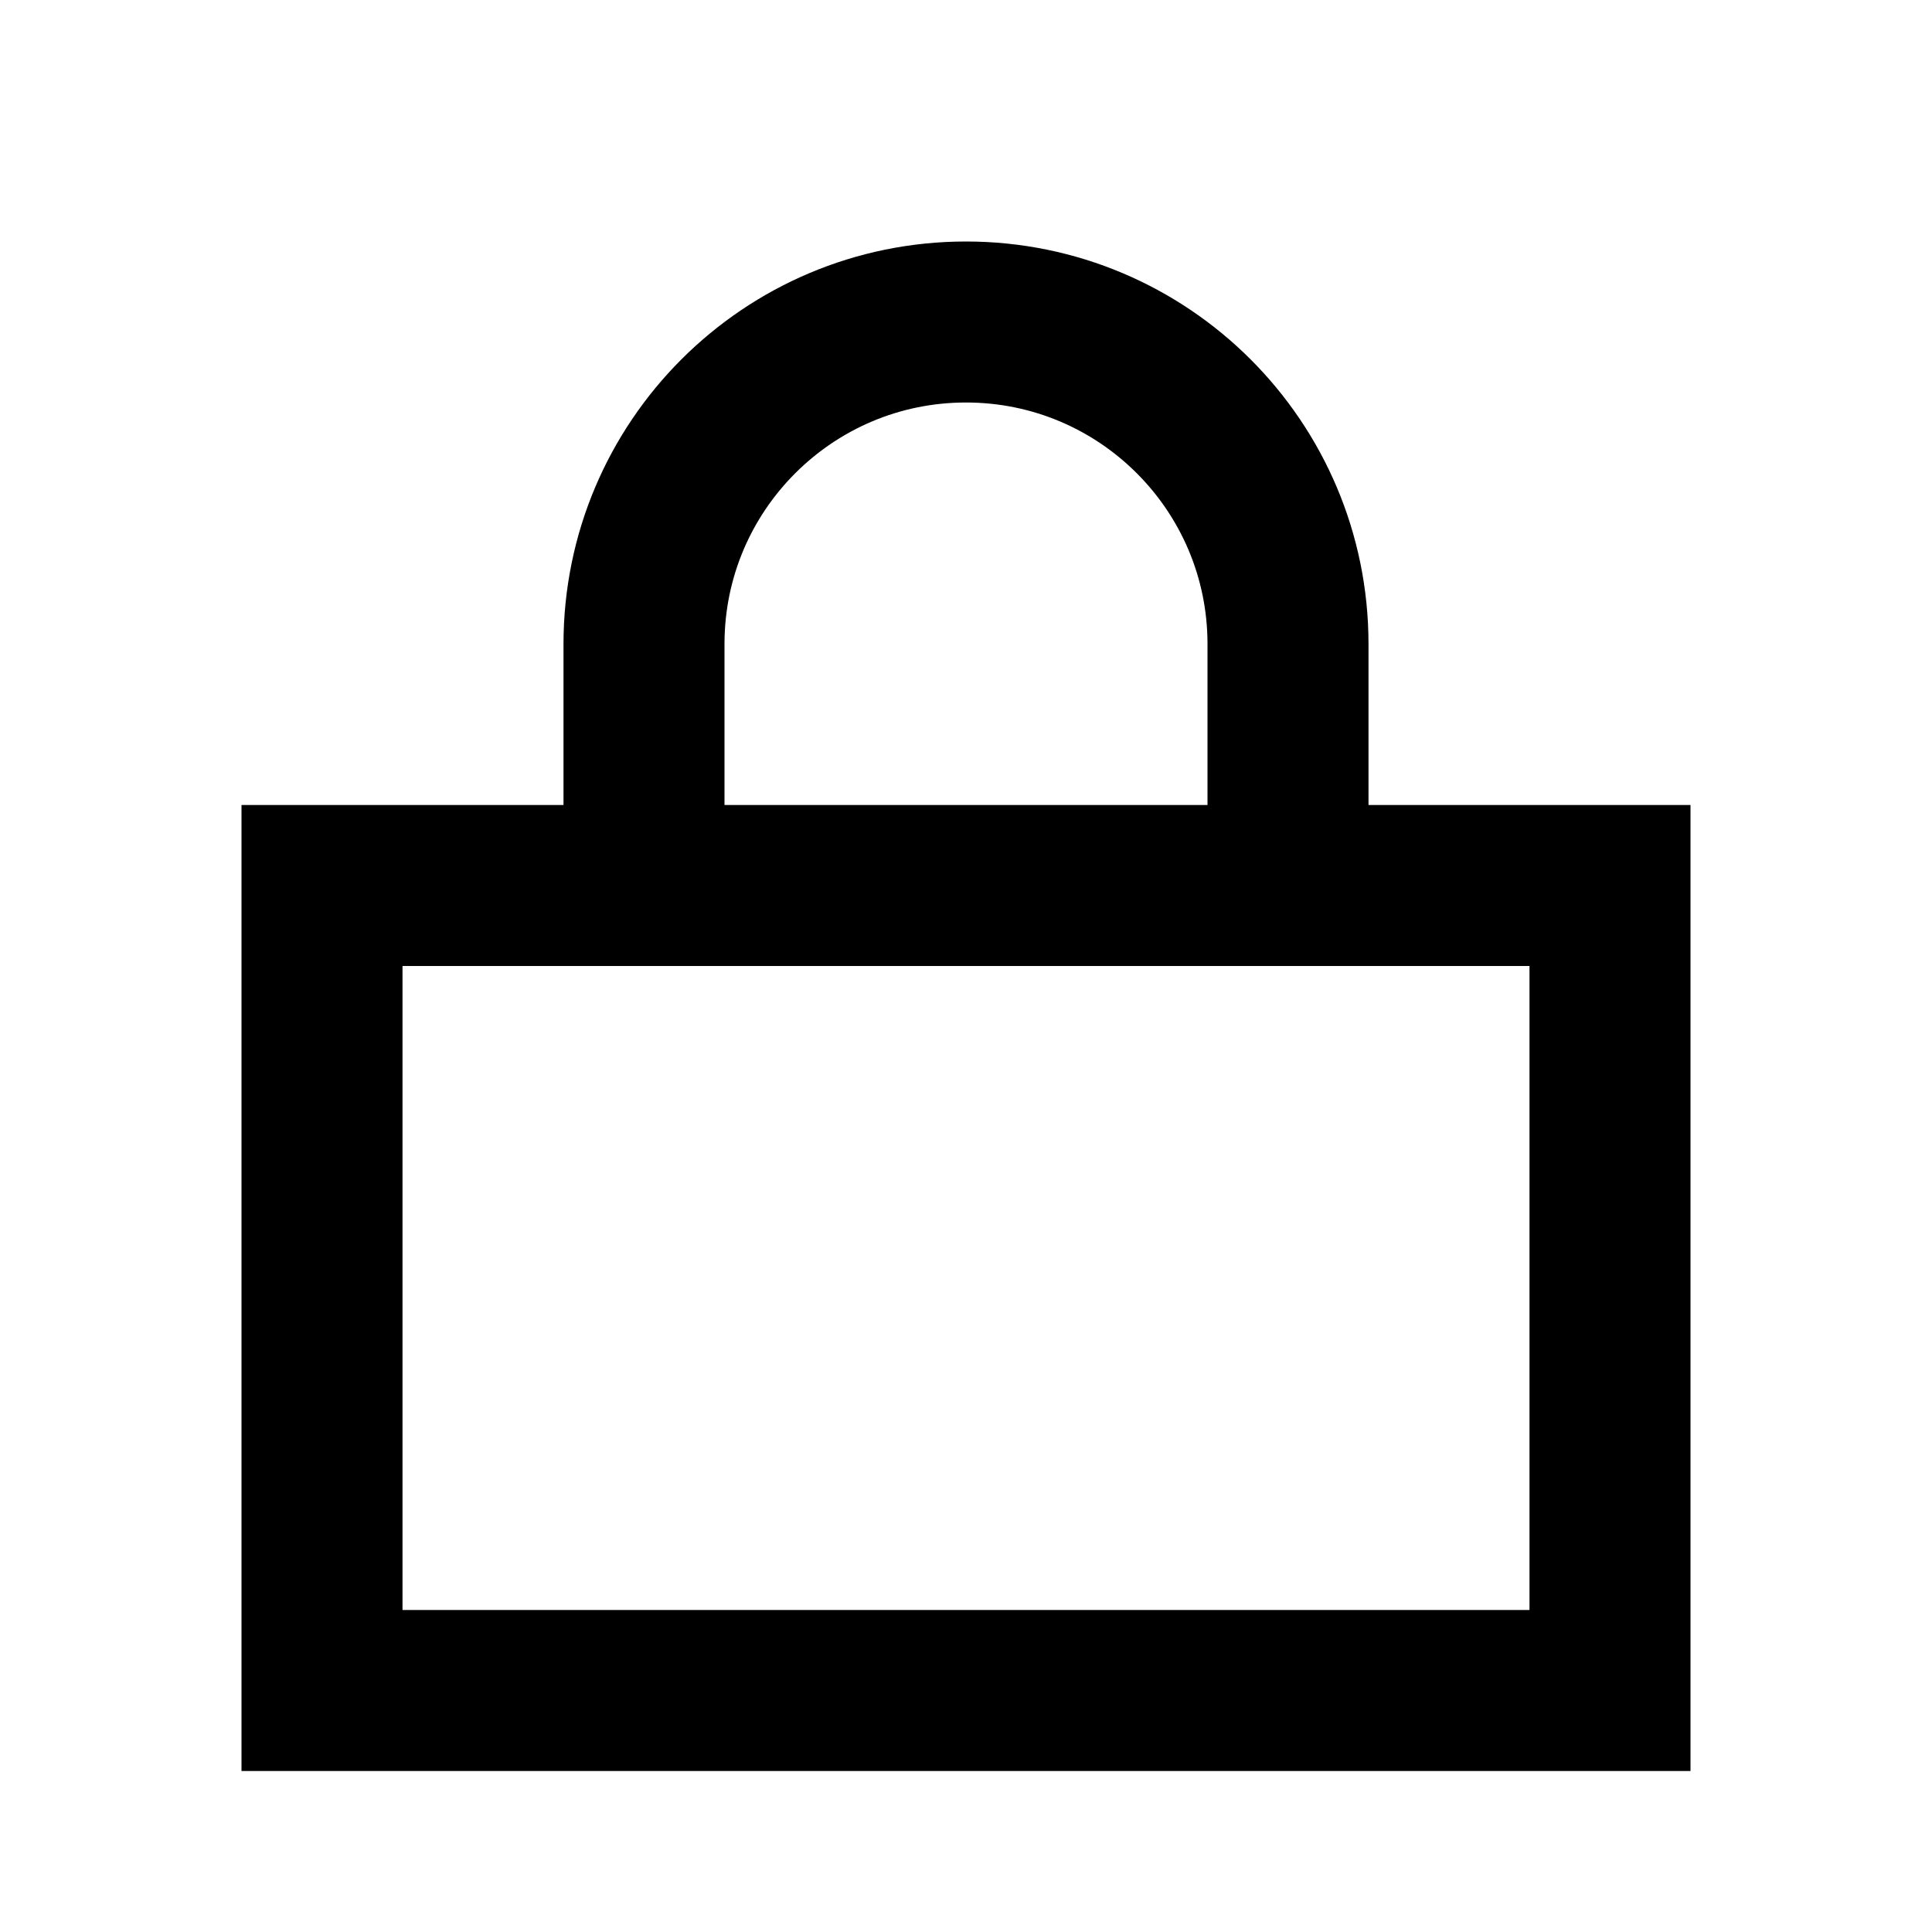
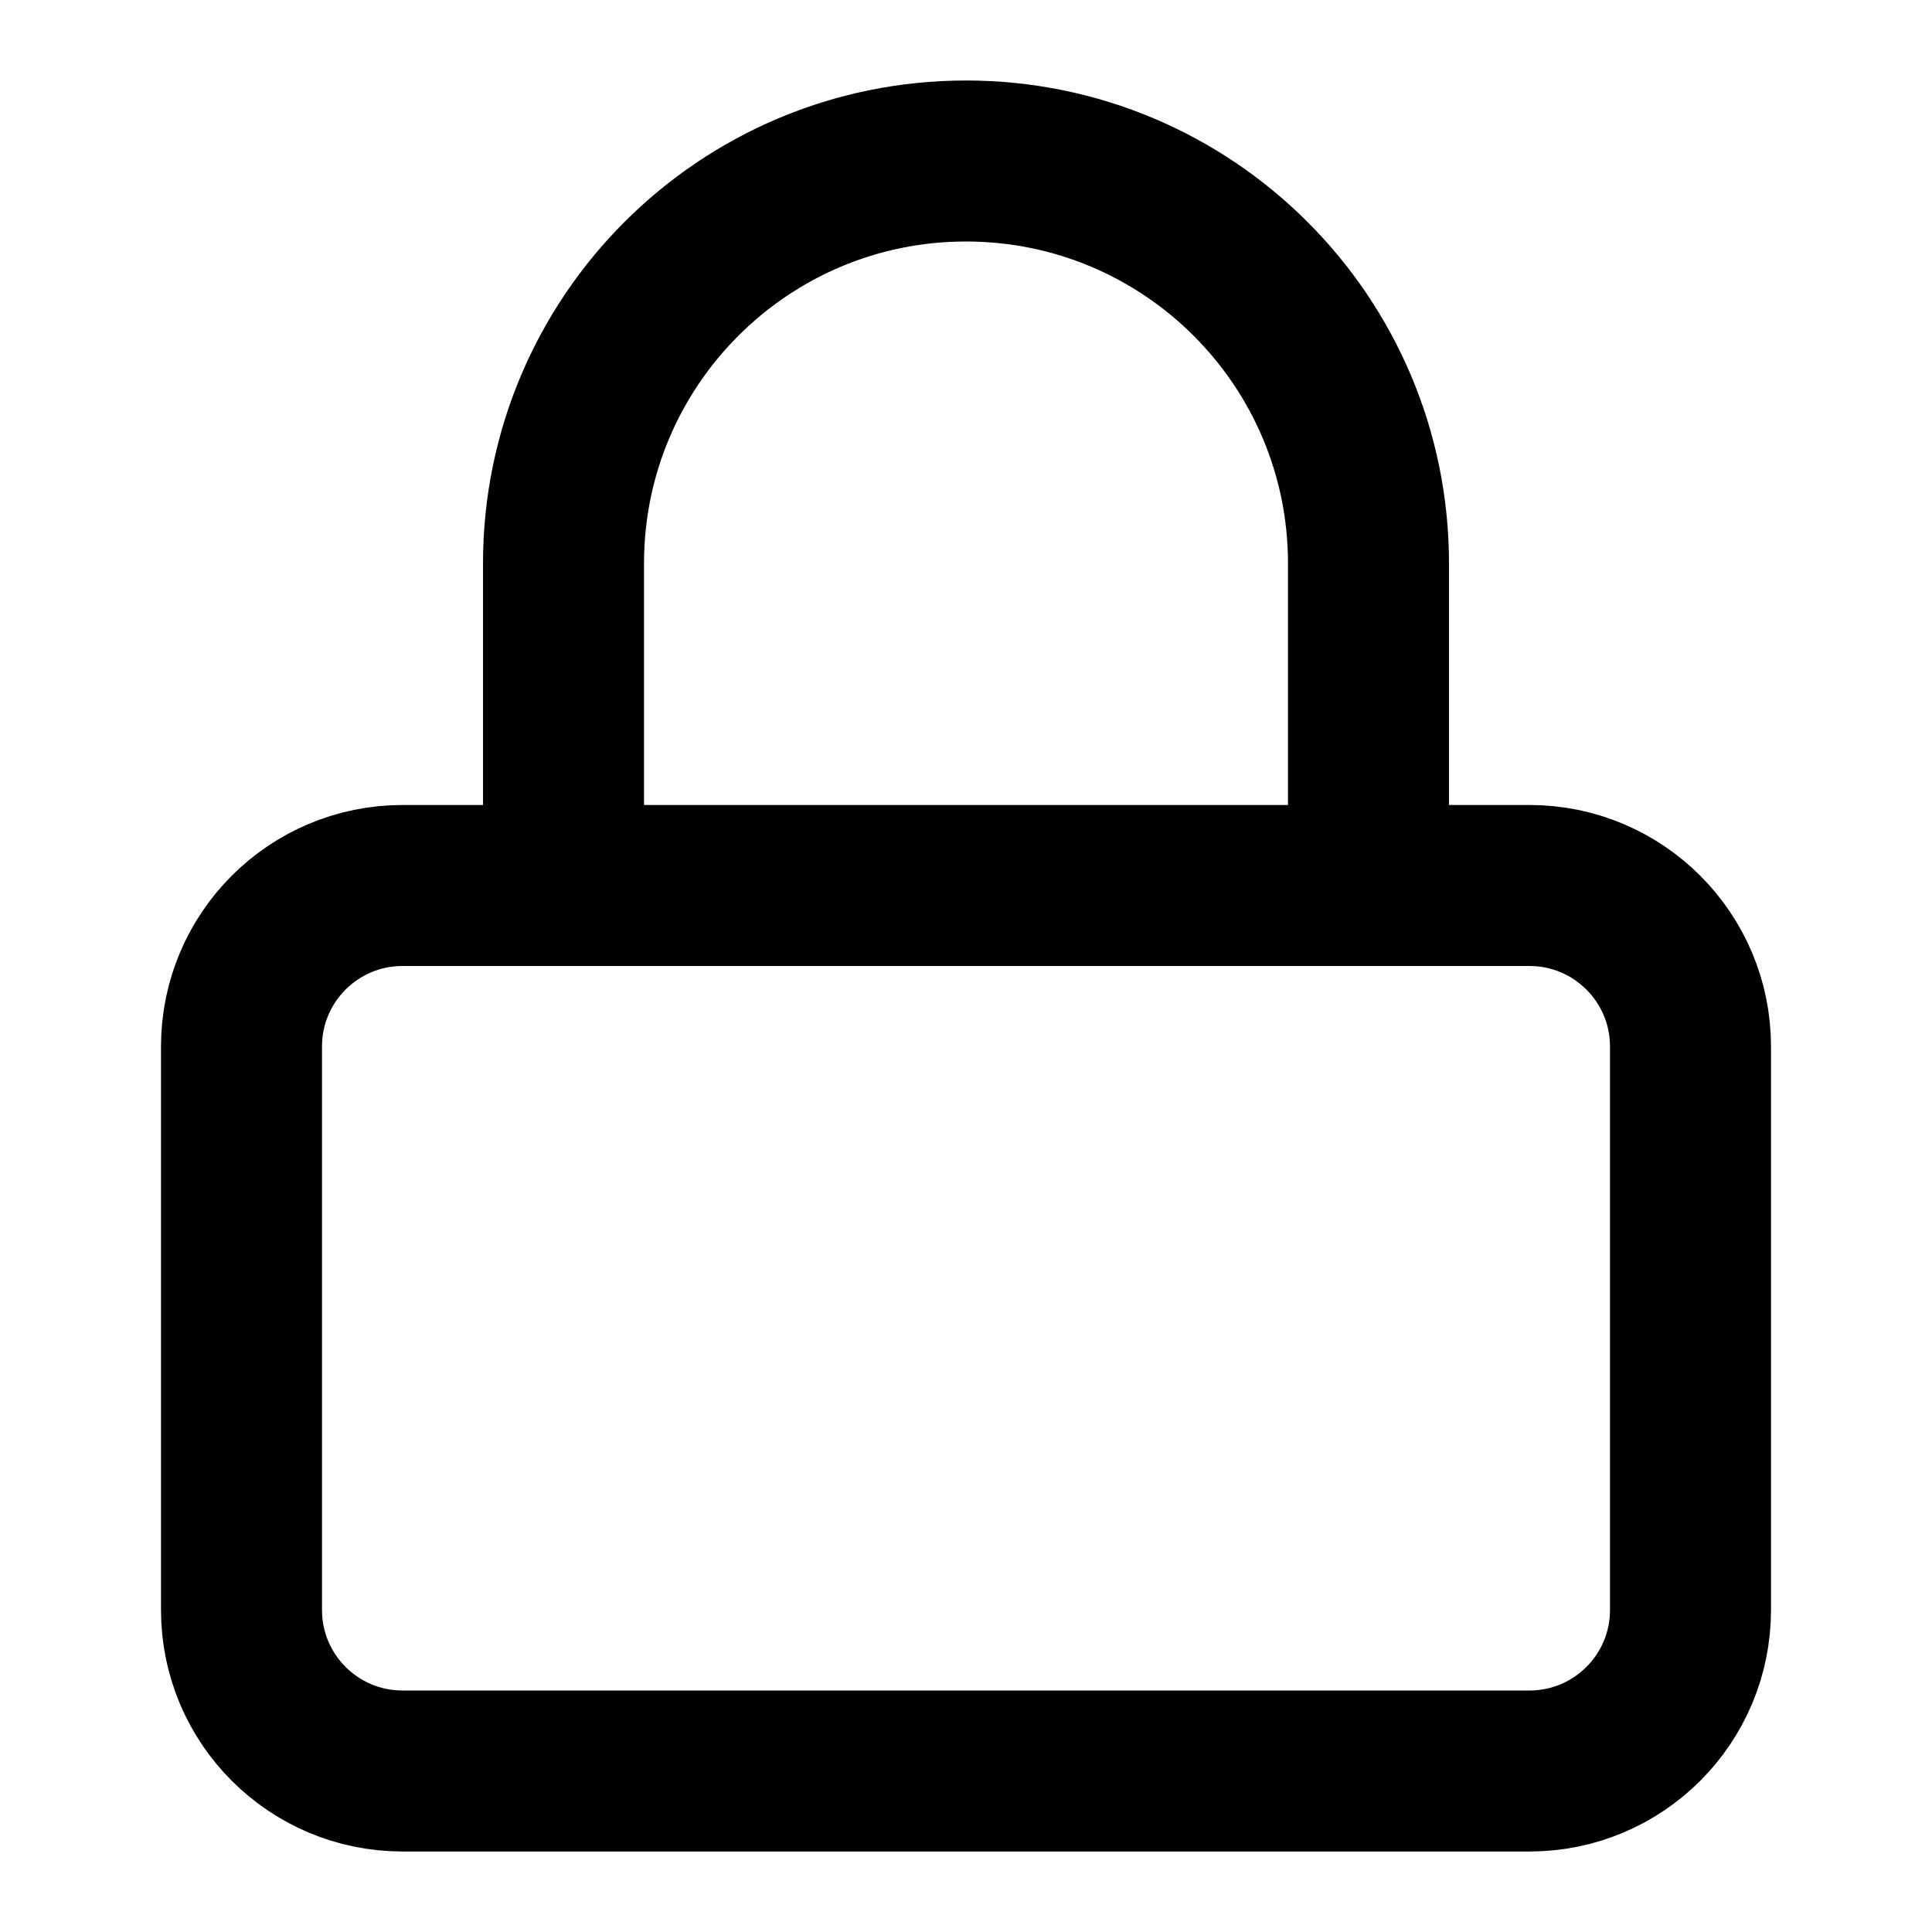
- <svg xmlns="http://www.w3.org/2000/svg" viewBox="0 0 24 24" fill="none" stroke="currentColor" stroke-width="2" stroke-linecap="butt" stroke-linejoin="miter" role="img" aria-label="lock">
-   <path d="M4 11H20V21H4Z" />
-   <path d="M8 11V8A4 4 0 0 1 16 8V11" />
+ <svg xmlns="http://www.w3.org/2000/svg" viewBox="0 0 24 24" fill="none" stroke="currentColor" stroke-width="2" stroke-linecap="round" stroke-linejoin="round" role="img" aria-label="lock">
+   <rect width="18" height="11" x="3" y="11" rx="2" ry="2" />
+   <path d="M7 11V7a5 5 0 0 1 10 0v4" />
</svg>
